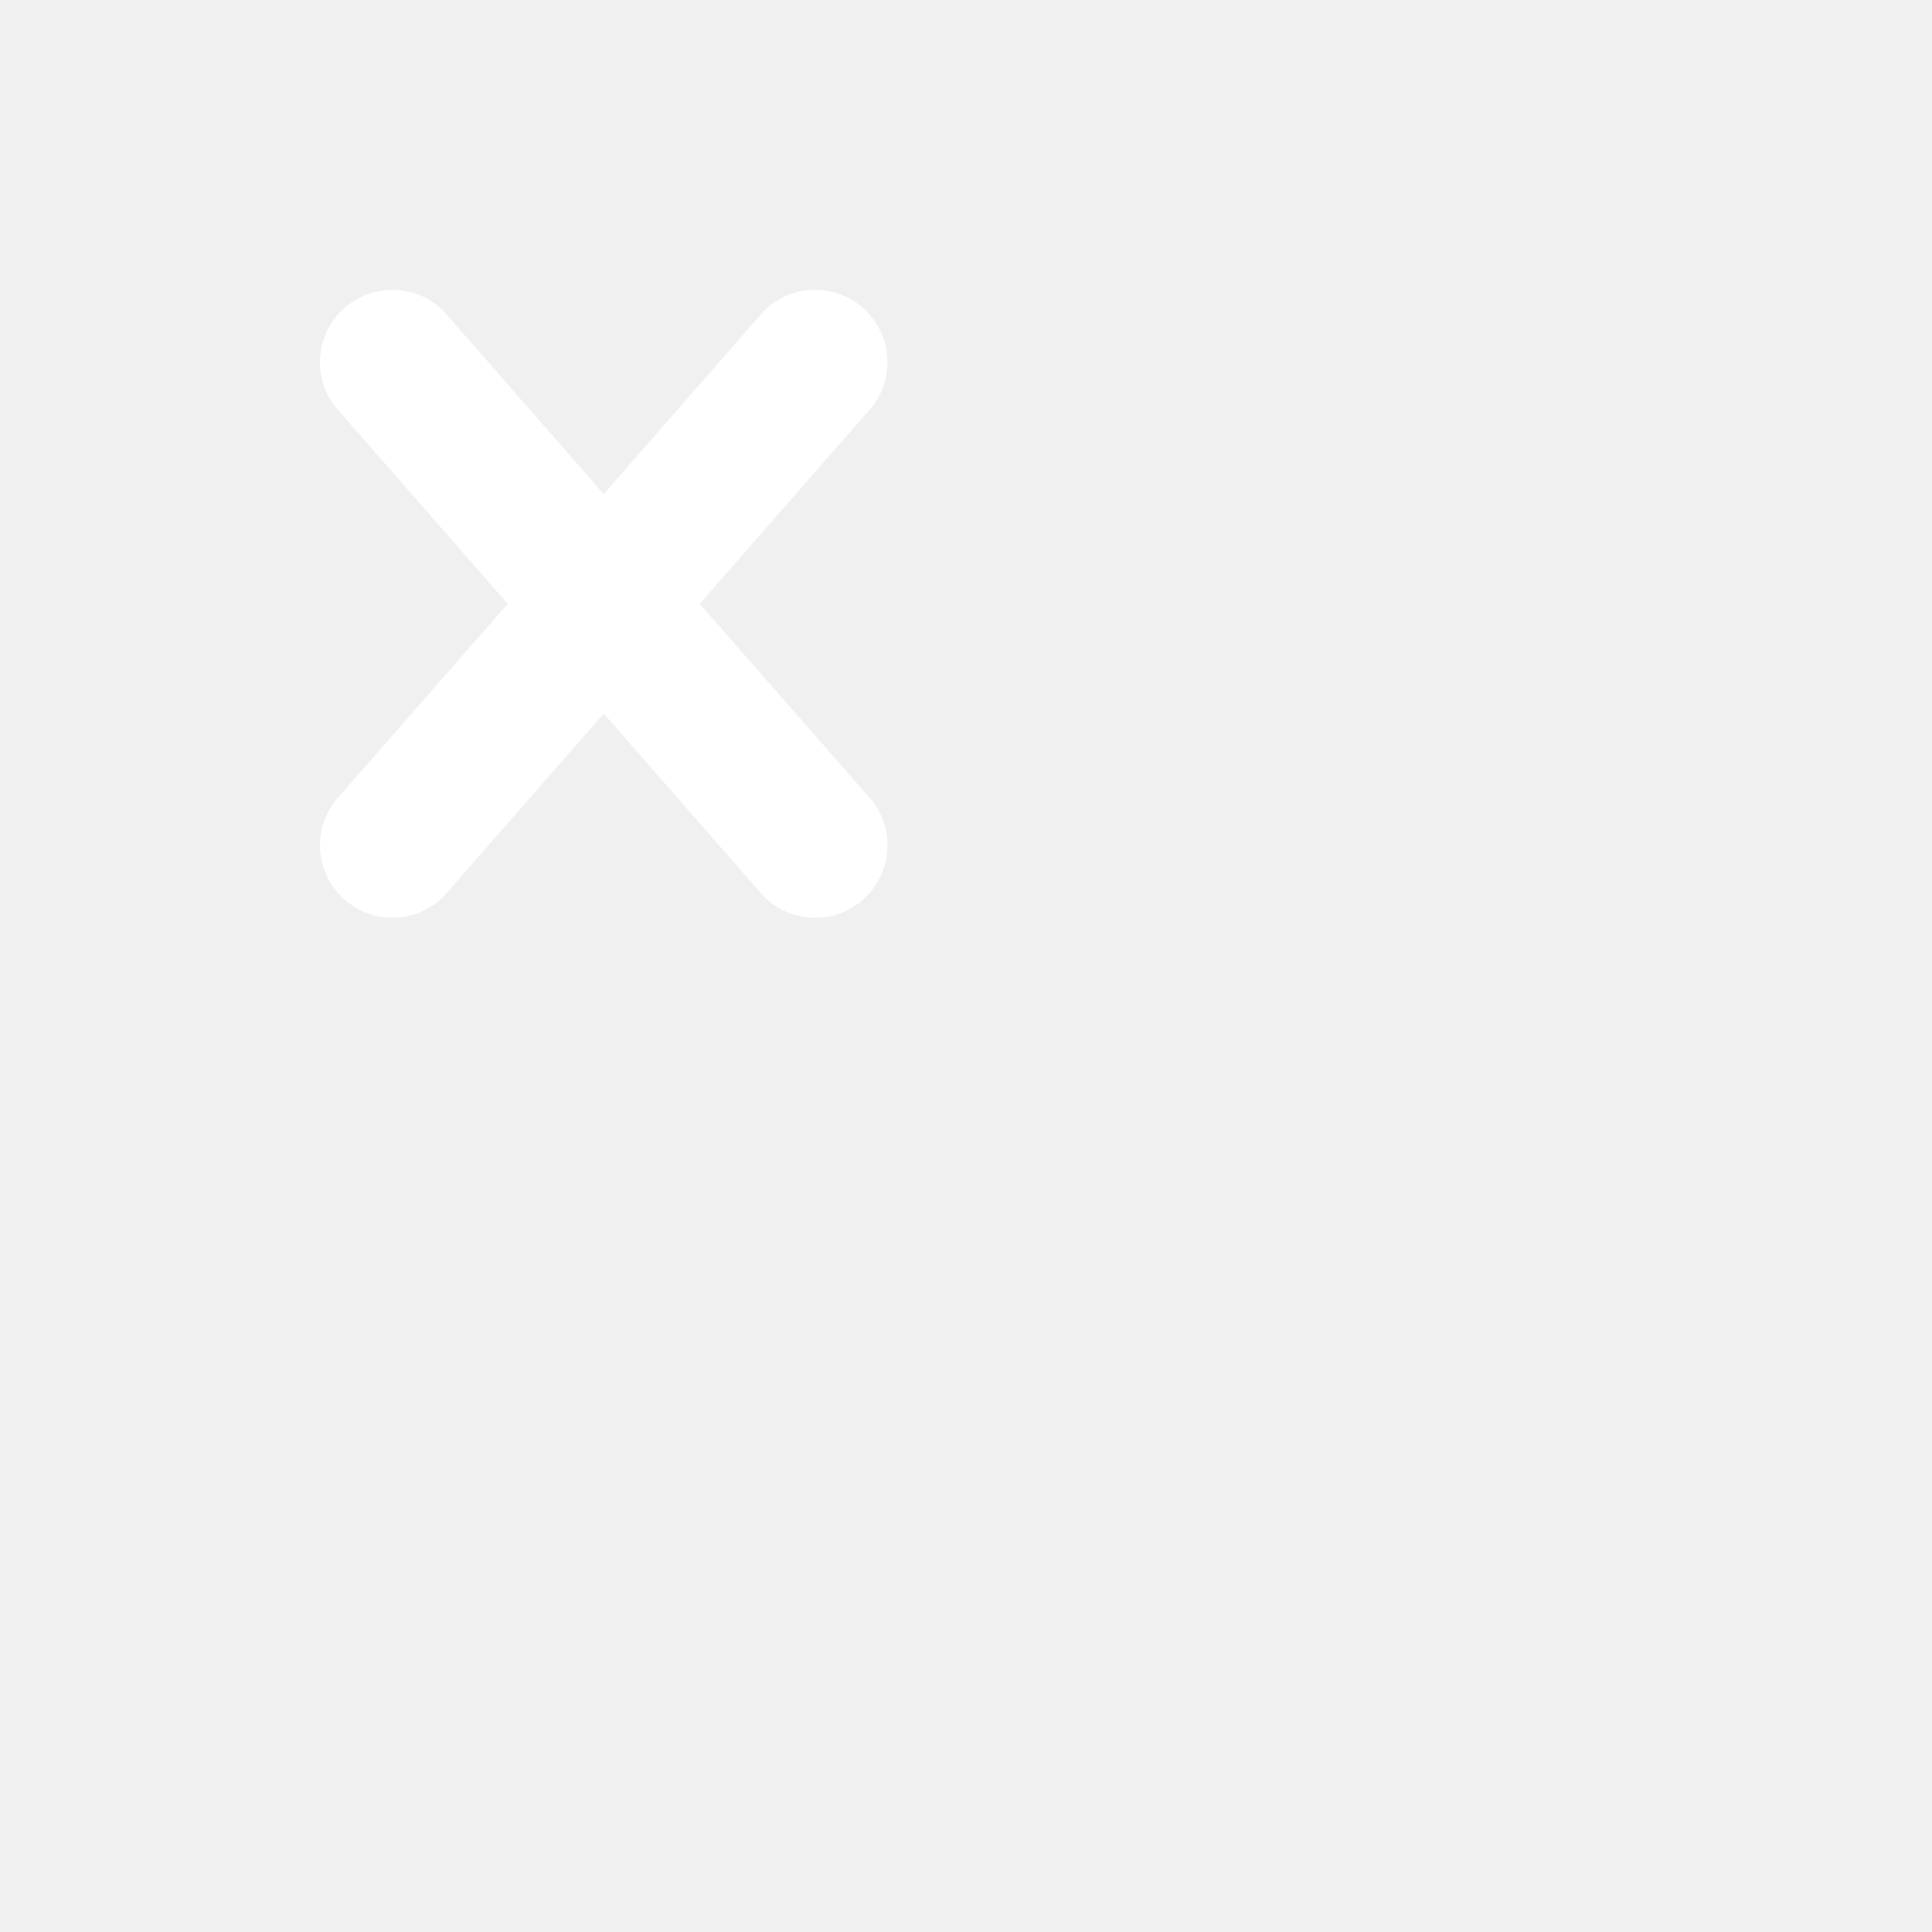
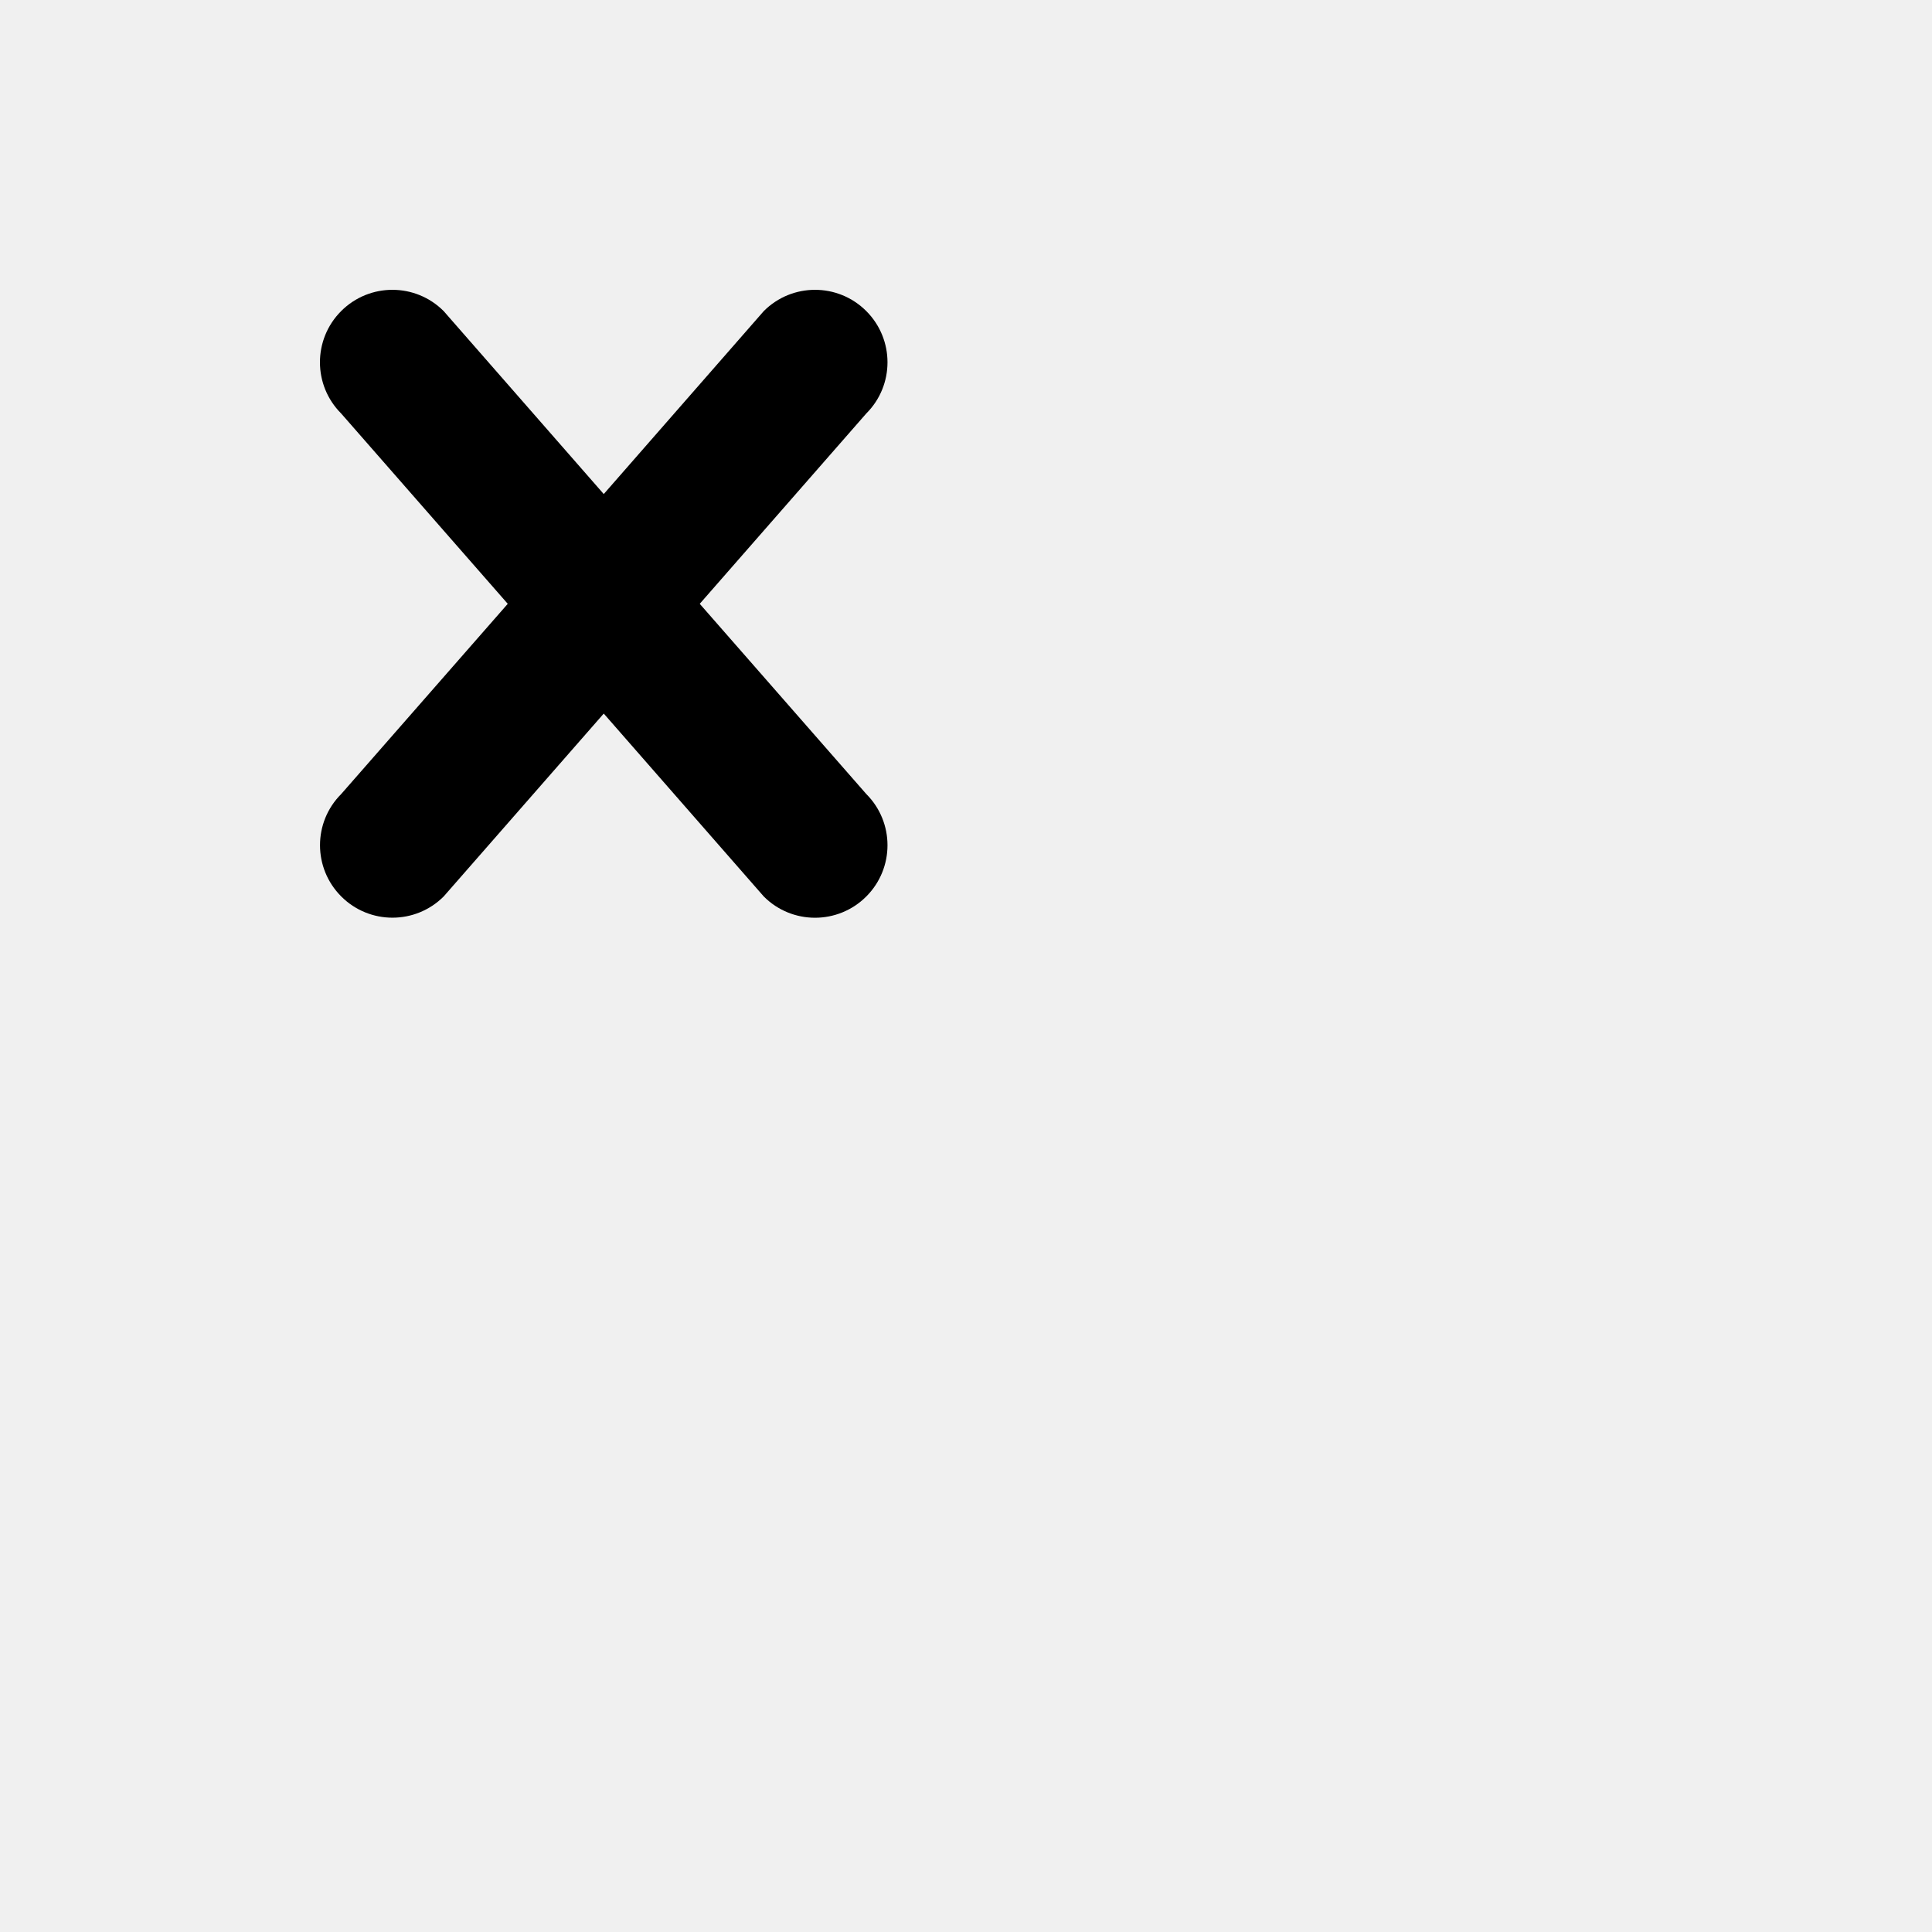
<svg xmlns="http://www.w3.org/2000/svg" version="1.1" width="32" height="32" viewBox="0 0 32 32">
-   <path d="M14.348 14.849c-0.469 0.469-1.229 0.469-1.697 0l-2.651-3.030-2.651 3.029c-0.469 0.469-1.229 0.469-1.697 0-0.469-0.469-0.469-1.229 0-1.697l2.758-3.15-2.759-3.152c-0.469-0.469-0.469-1.228 0-1.697s1.228-0.469 1.697 0l2.652 3.031 2.651-3.031c0.469-0.469 1.228-0.469 1.697 0s0.469 1.229 0 1.697l-2.758 3.152 2.758 3.15c0.469 0.469 0.469 1.229 0 1.698z" fill="#ffffff" />
+   <path d="M14.348 14.849c-0.469 0.469-1.229 0.469-1.697 0l-2.651-3.030-2.651 3.029c-0.469 0.469-1.229 0.469-1.697 0-0.469-0.469-0.469-1.229 0-1.697l2.758-3.15-2.759-3.152c-0.469-0.469-0.469-1.228 0-1.697s1.228-0.469 1.697 0l2.652 3.031 2.651-3.031c0.469-0.469 1.228-0.469 1.697 0s0.469 1.229 0 1.697l-2.758 3.152 2.758 3.15c0.469 0.469 0.469 1.229 0 1.698z" fill="#000000" />
</svg>
